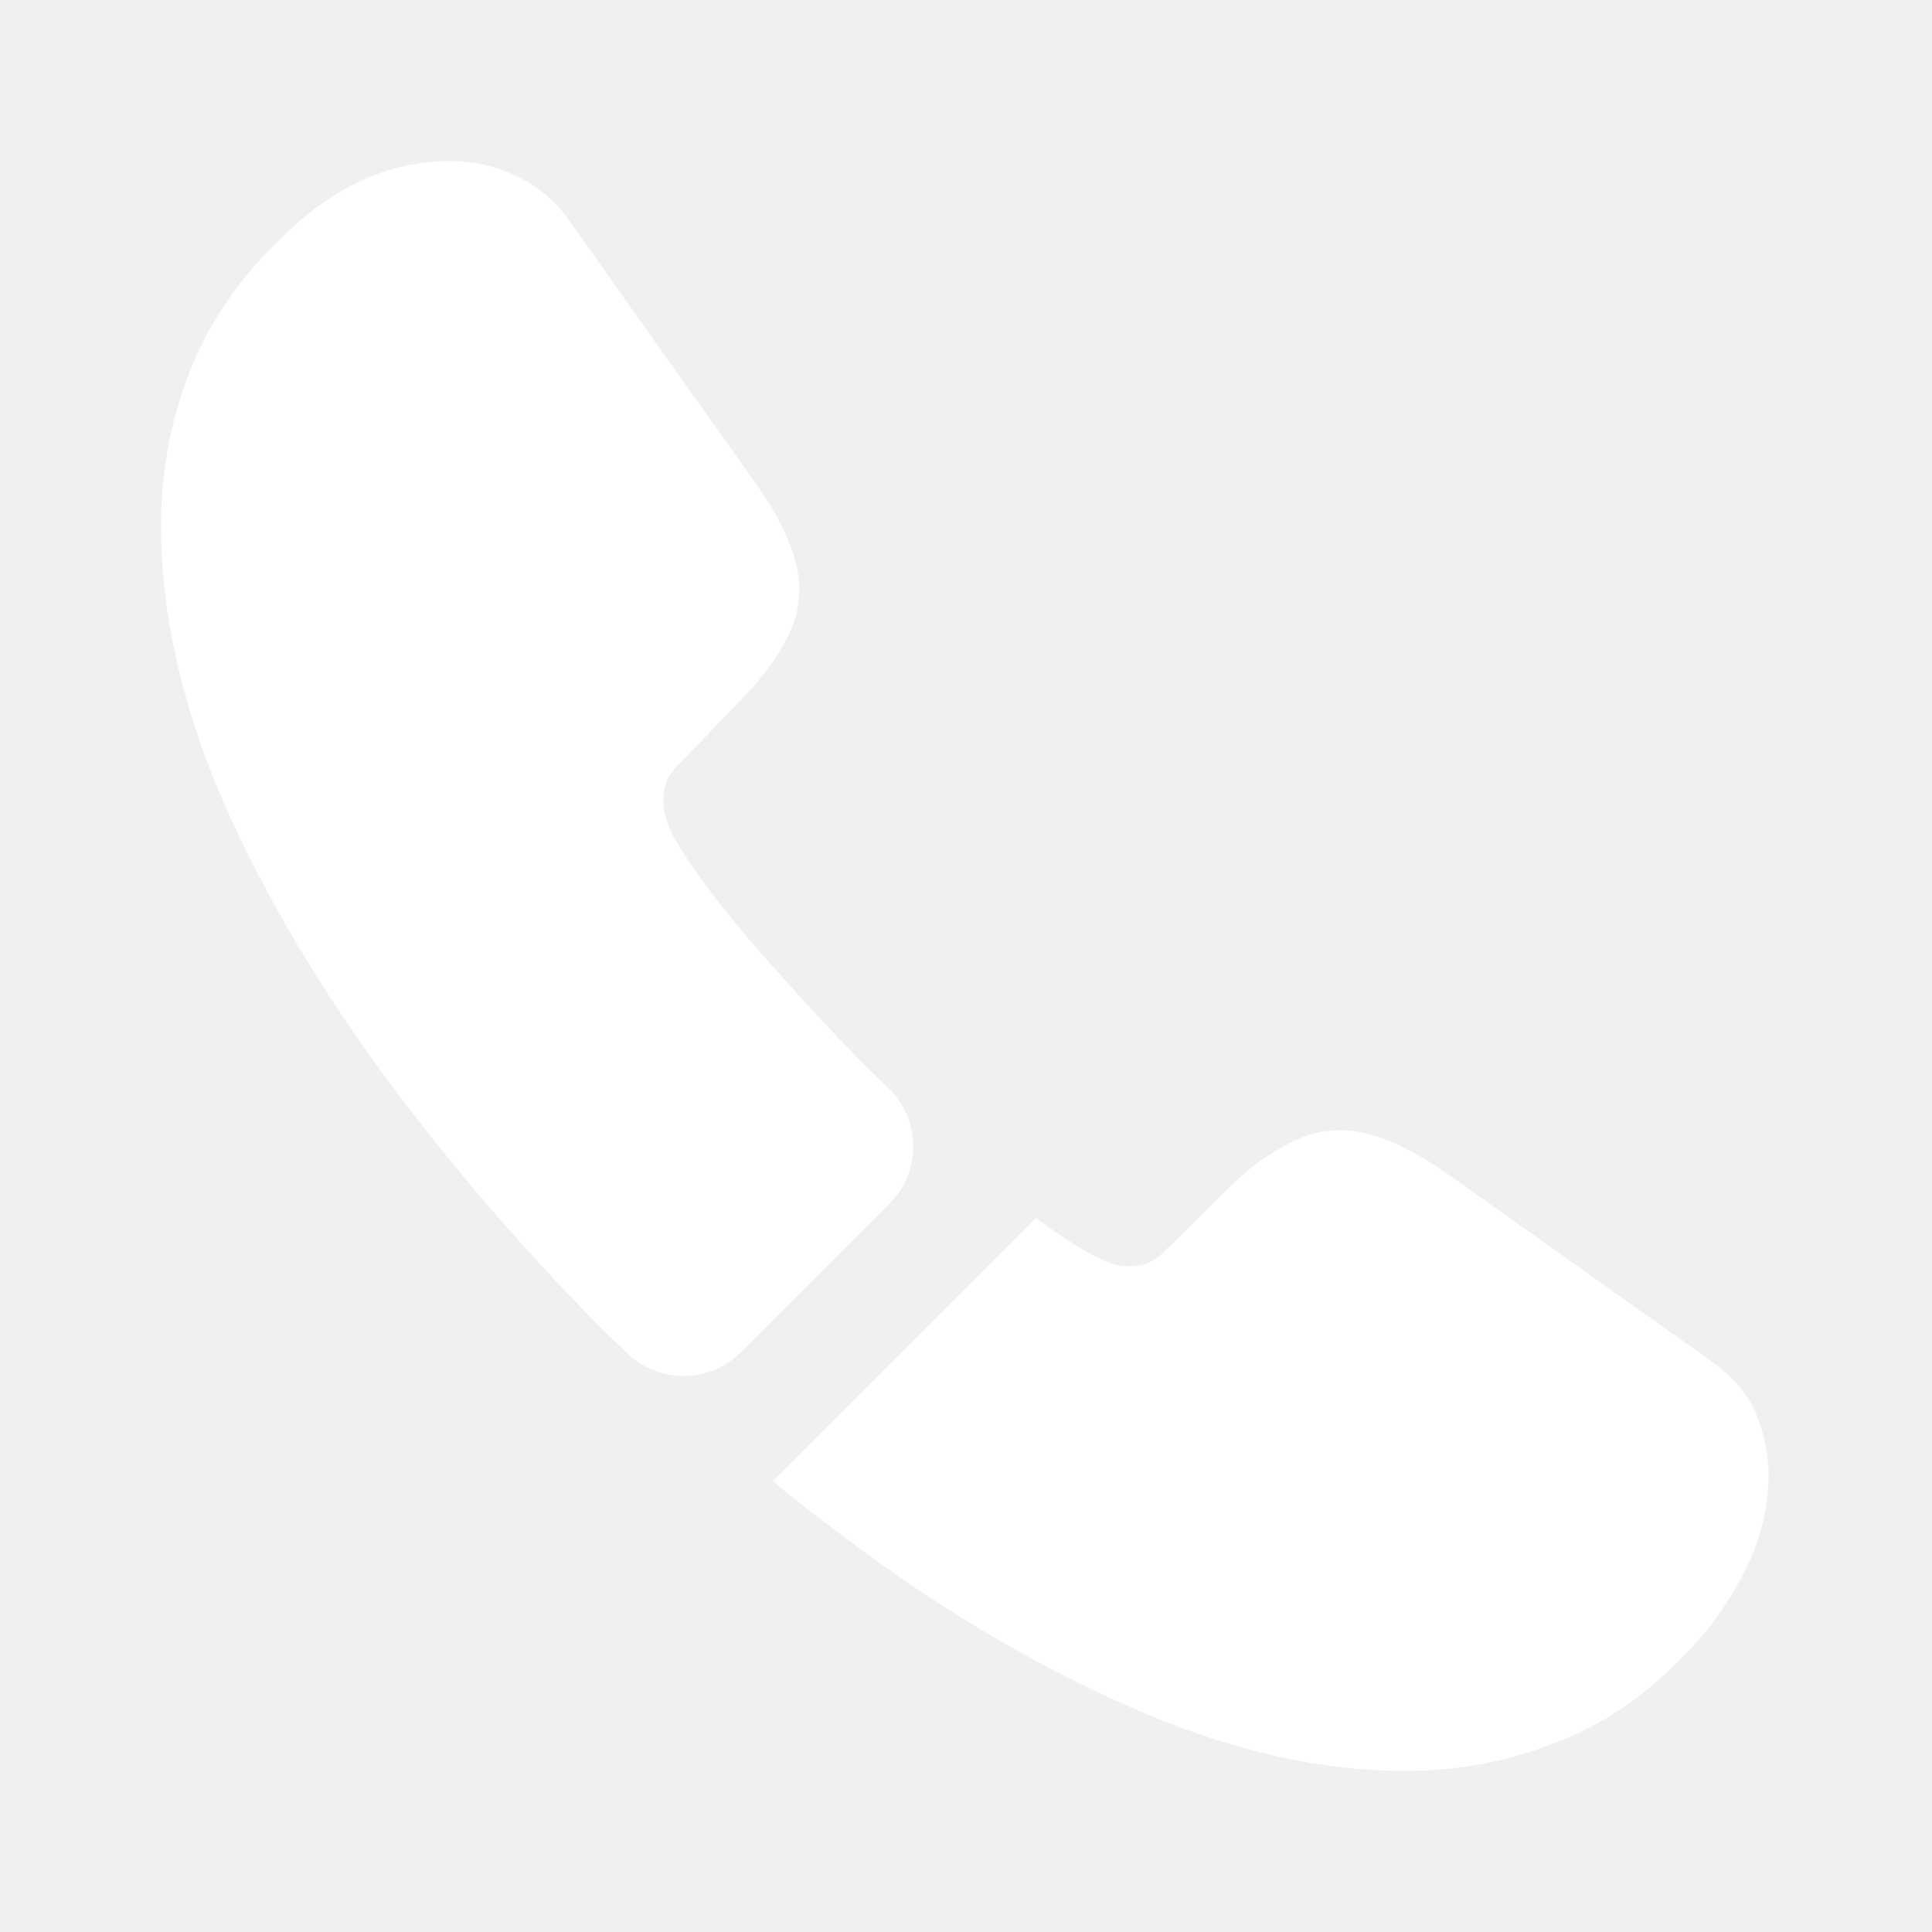
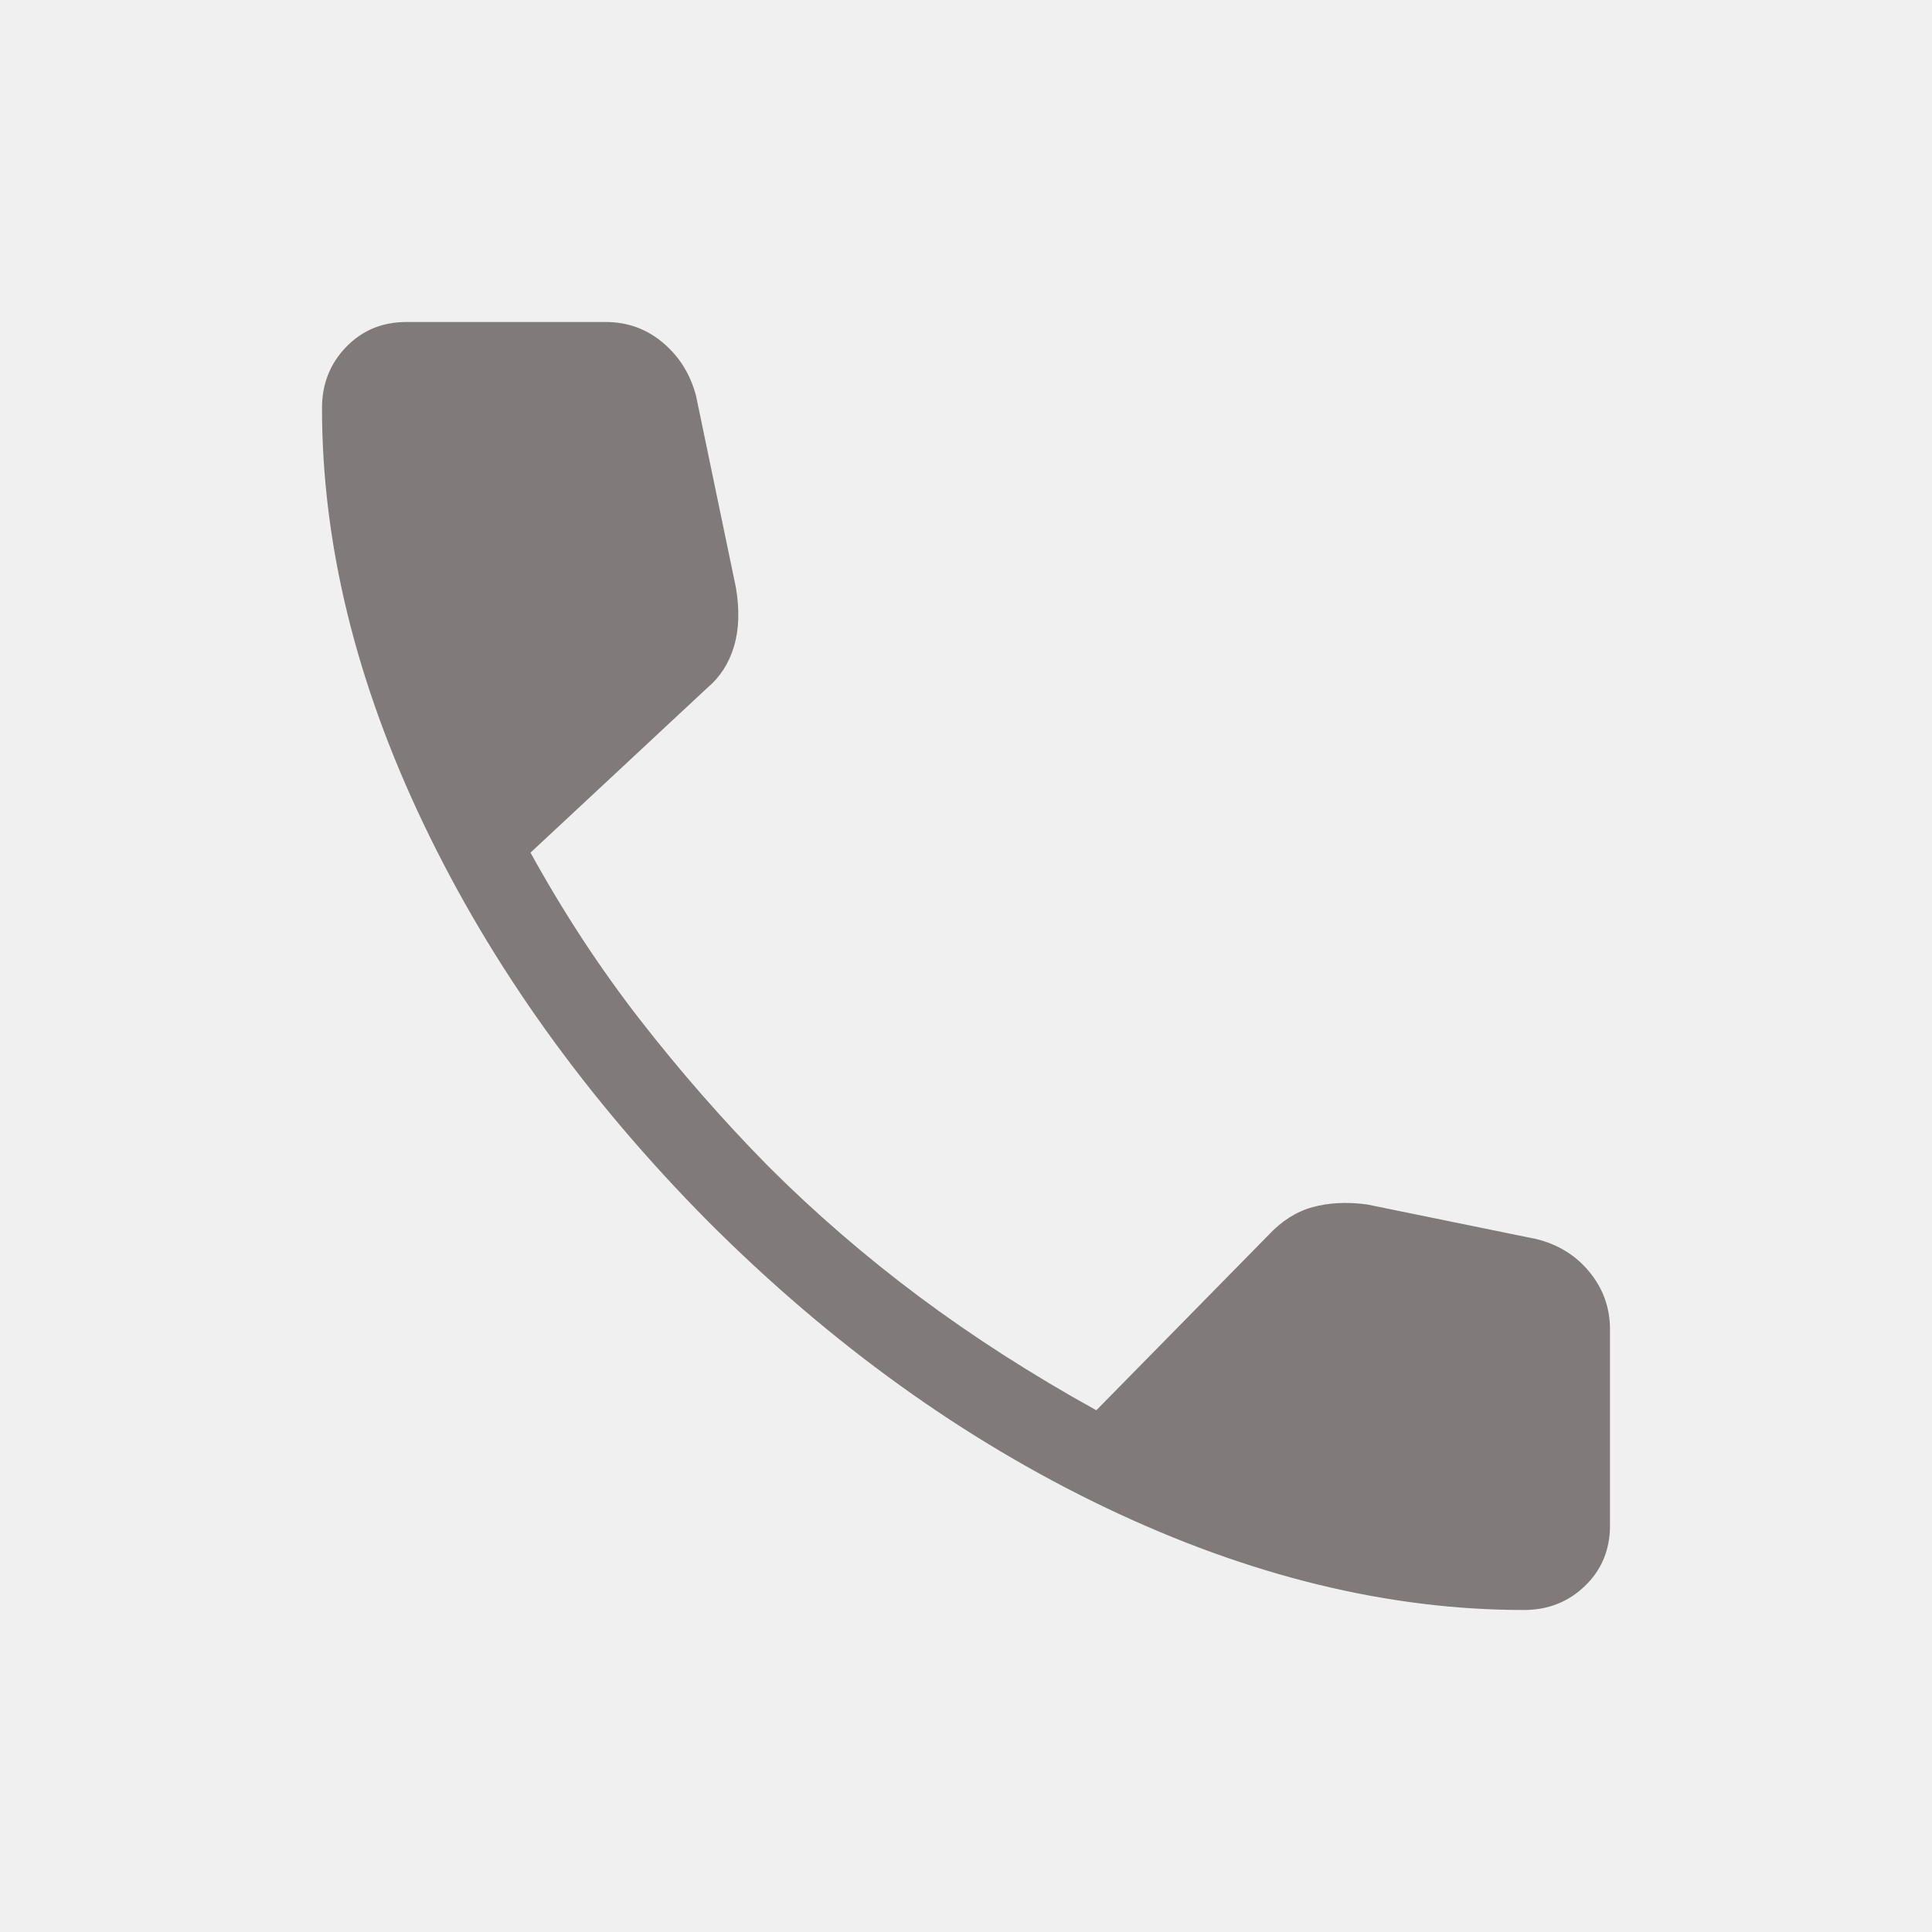
<svg xmlns="http://www.w3.org/2000/svg" width="24" height="24" viewBox="0 0 24 24" fill="none">
-   <path d="M11.05 14.95L9.2 16.8C8.81 17.19 8.19 17.19 7.79 16.81C7.68 16.7 7.57 16.6 7.46 16.49C6.43 15.45 5.5 14.36 4.67 13.22C3.85 12.08 3.19 10.94 2.71 9.81C2.24 8.67 2 7.58 2 6.54C2 5.86 2.12 5.21 2.36 4.61C2.6 4 2.98 3.44 3.51 2.94C4.15 2.31 4.85 2 5.59 2C5.87 2 6.15 2.06 6.4 2.18C6.66 2.3 6.89 2.48 7.07 2.74L9.39 6.01C9.57 6.26 9.7 6.49 9.79 6.71C9.88 6.92 9.93 7.13 9.93 7.32C9.93 7.56 9.86 7.8 9.72 8.03C9.59 8.26 9.4 8.5 9.16 8.74L8.4 9.53C8.29 9.64 8.24 9.77 8.24 9.93C8.24 10.01 8.25 10.08 8.27 10.16C8.3 10.24 8.33 10.3 8.35 10.36C8.53 10.69 8.84 11.12 9.28 11.64C9.73 12.16 10.21 12.69 10.73 13.22C10.83 13.32 10.94 13.42 11.04 13.52C11.44 13.91 11.45 14.55 11.05 14.95Z" fill="white" />
-   <path d="M21.97 18.33C21.97 18.61 21.92 18.9 21.82 19.18C21.79 19.26 21.76 19.34 21.72 19.42C21.55 19.78 21.33 20.12 21.04 20.44C20.55 20.98 20.01 21.37 19.4 21.62C19.39 21.62 19.38 21.63 19.37 21.63C18.78 21.87 18.14 22 17.45 22C16.43 22 15.34 21.76 14.19 21.27C13.04 20.78 11.89 20.12 10.75 19.29C10.36 19 9.97 18.71 9.6 18.4L12.87 15.13C13.15 15.34 13.4 15.5 13.61 15.61C13.66 15.63 13.72 15.66 13.79 15.69C13.87 15.72 13.95 15.73 14.04 15.73C14.21 15.73 14.34 15.67 14.45 15.56L15.21 14.81C15.46 14.56 15.7 14.37 15.93 14.25C16.16 14.11 16.39 14.04 16.64 14.04C16.83 14.04 17.03 14.08 17.25 14.17C17.47 14.26 17.7 14.39 17.95 14.56L21.26 16.91C21.52 17.09 21.7 17.3 21.81 17.55C21.91 17.8 21.97 18.05 21.97 18.33Z" fill="white" />
+   <path d="M18.93 20C17.245 20 15.517 19.578 13.746 18.734C11.975 17.889 10.327 16.704 8.802 15.179C7.289 13.653 6.11 12.008 5.266 10.244C4.422 8.48 4 6.755 4 5.07C4 4.77 4.1 4.517 4.3 4.31C4.5 4.103 4.75 4 5.05 4H7.523C7.795 4 8.032 4.086 8.235 4.257C8.438 4.428 8.575 4.648 8.646 4.915L9.142 7.3C9.189 7.58 9.18 7.824 9.117 8.033C9.054 8.242 8.944 8.413 8.785 8.546L6.59 10.592C7.001 11.337 7.454 12.029 7.951 12.668C8.448 13.307 8.978 13.913 9.541 14.485C10.121 15.065 10.746 15.605 11.415 16.105C12.084 16.604 12.819 17.076 13.619 17.519L15.758 15.342C15.921 15.167 16.104 15.051 16.307 14.995C16.51 14.94 16.735 14.929 16.981 14.962L19.085 15.392C19.356 15.459 19.577 15.595 19.746 15.802C19.915 16.009 20 16.247 20 16.515V18.95C20 19.25 19.897 19.5 19.69 19.7C19.483 19.9 19.23 20 18.93 20Z" fill="#807A7A" />
</svg>
